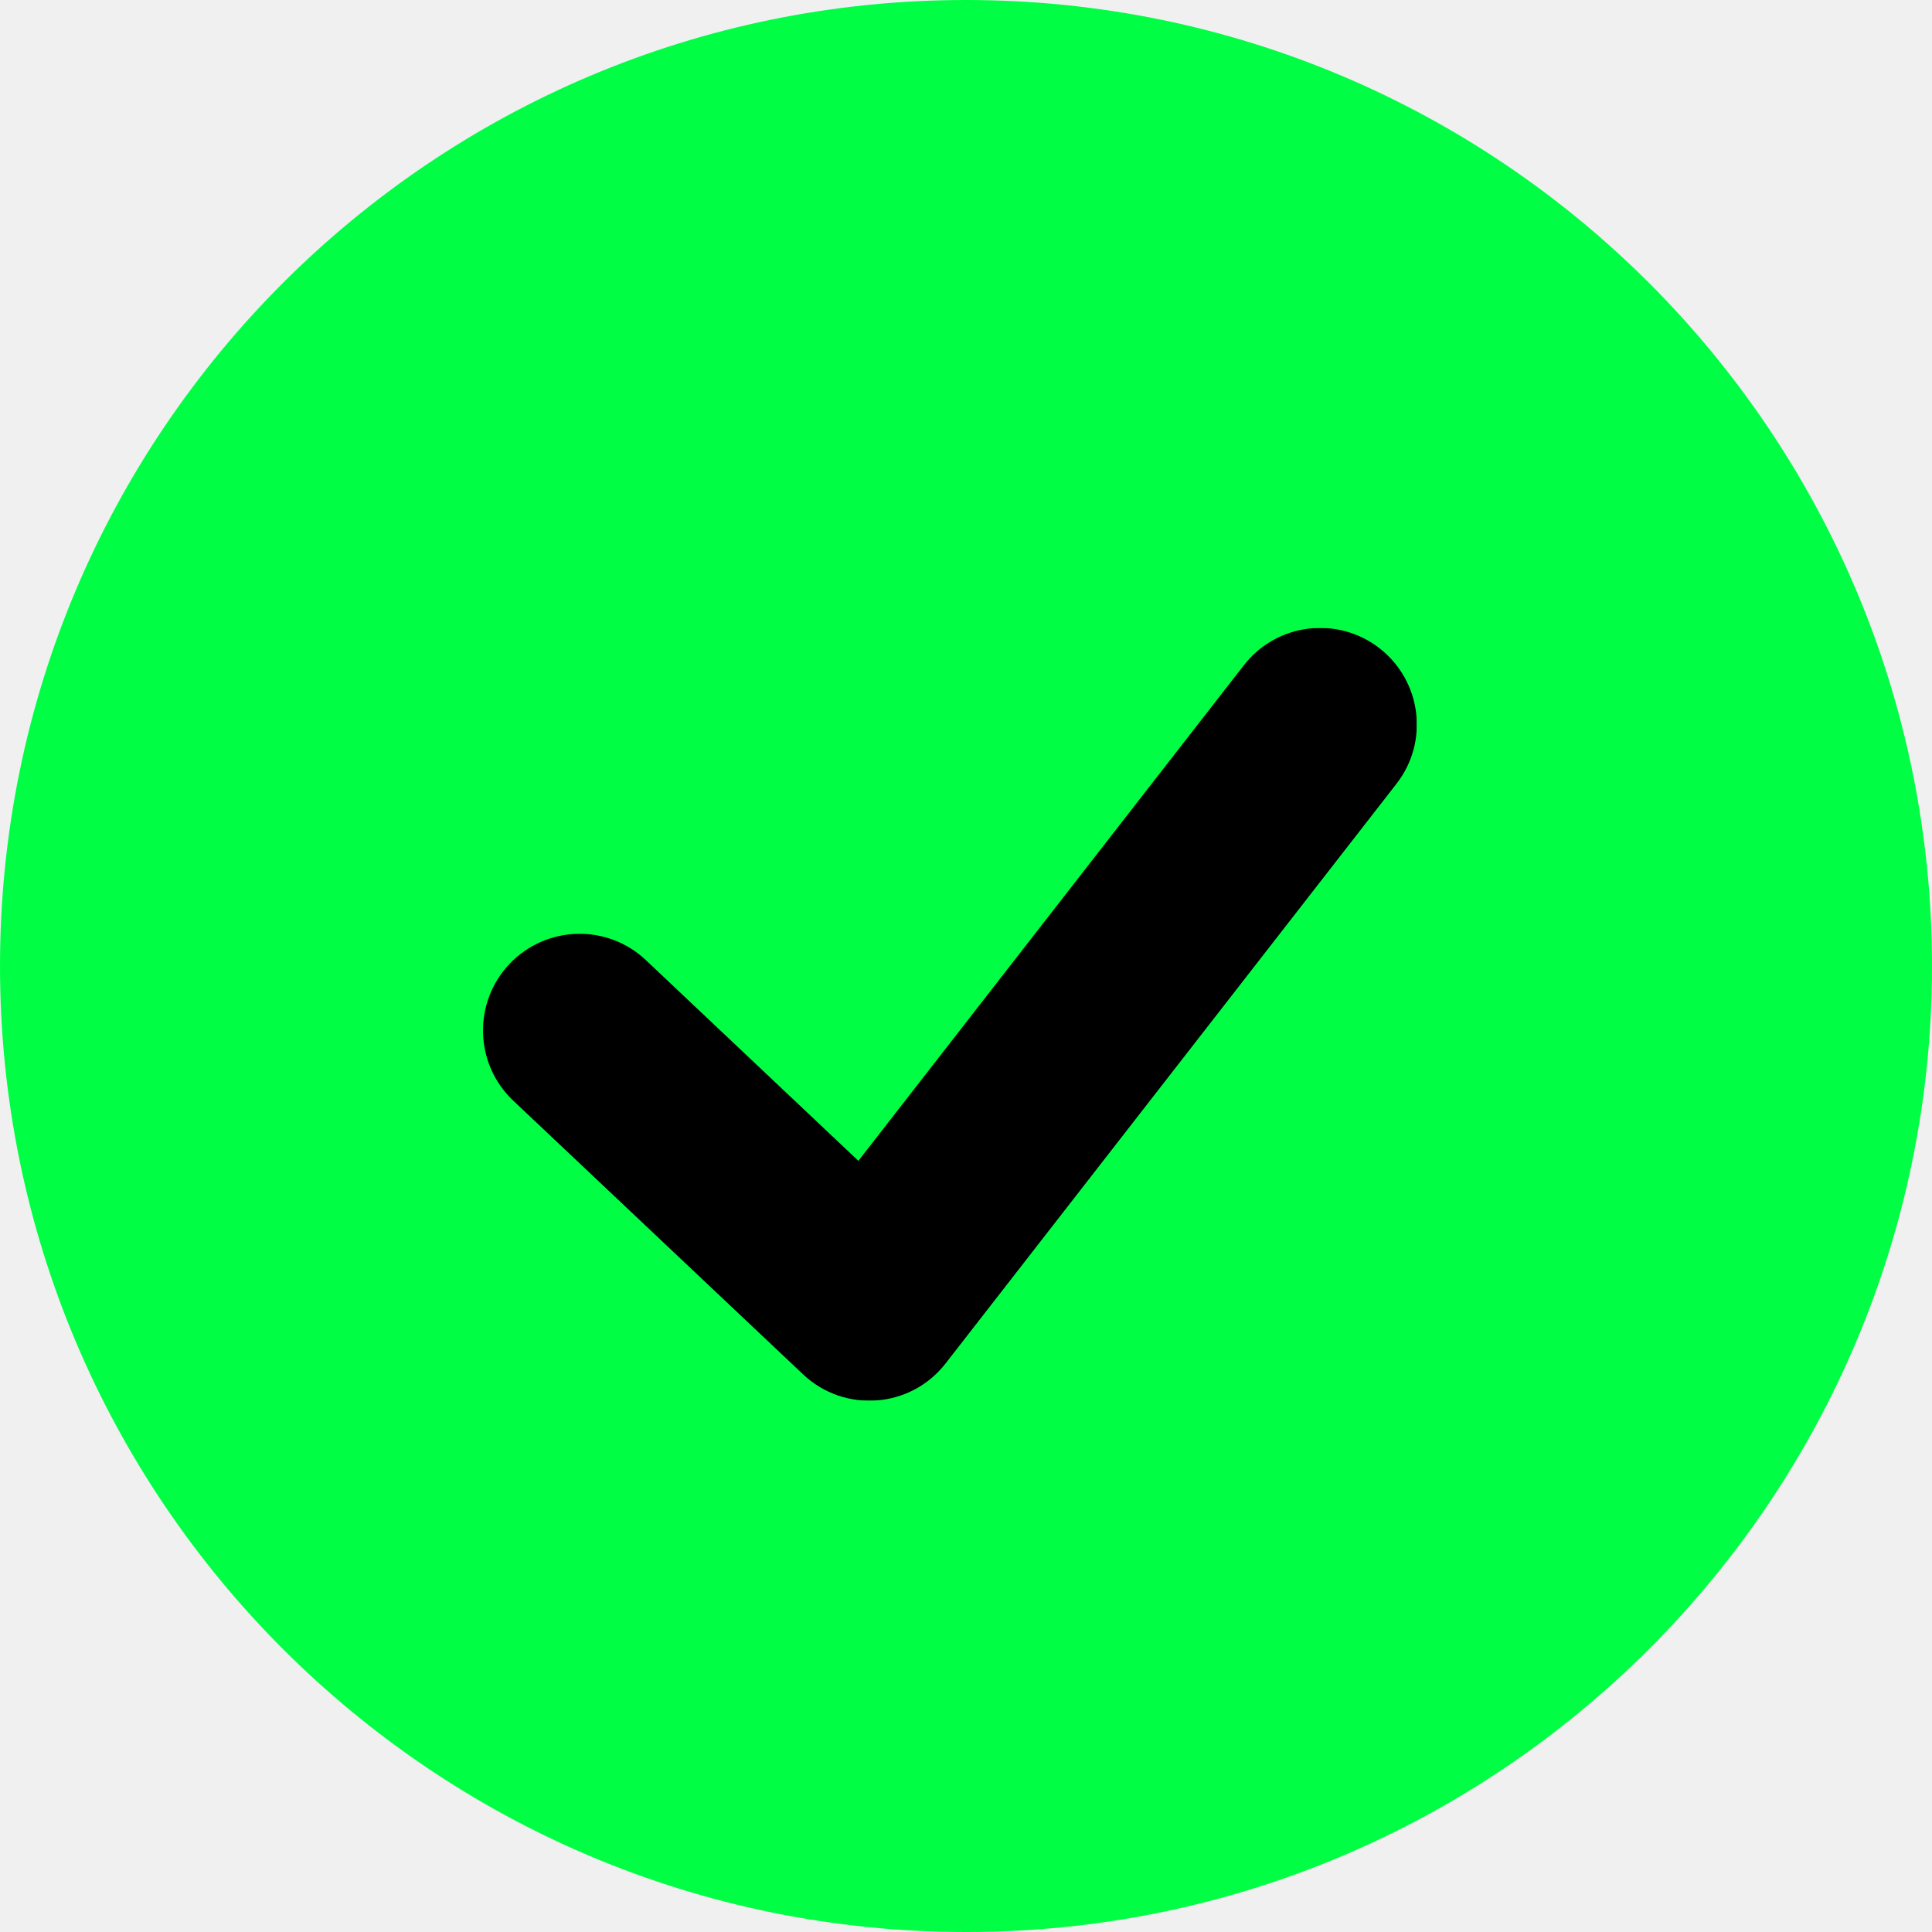
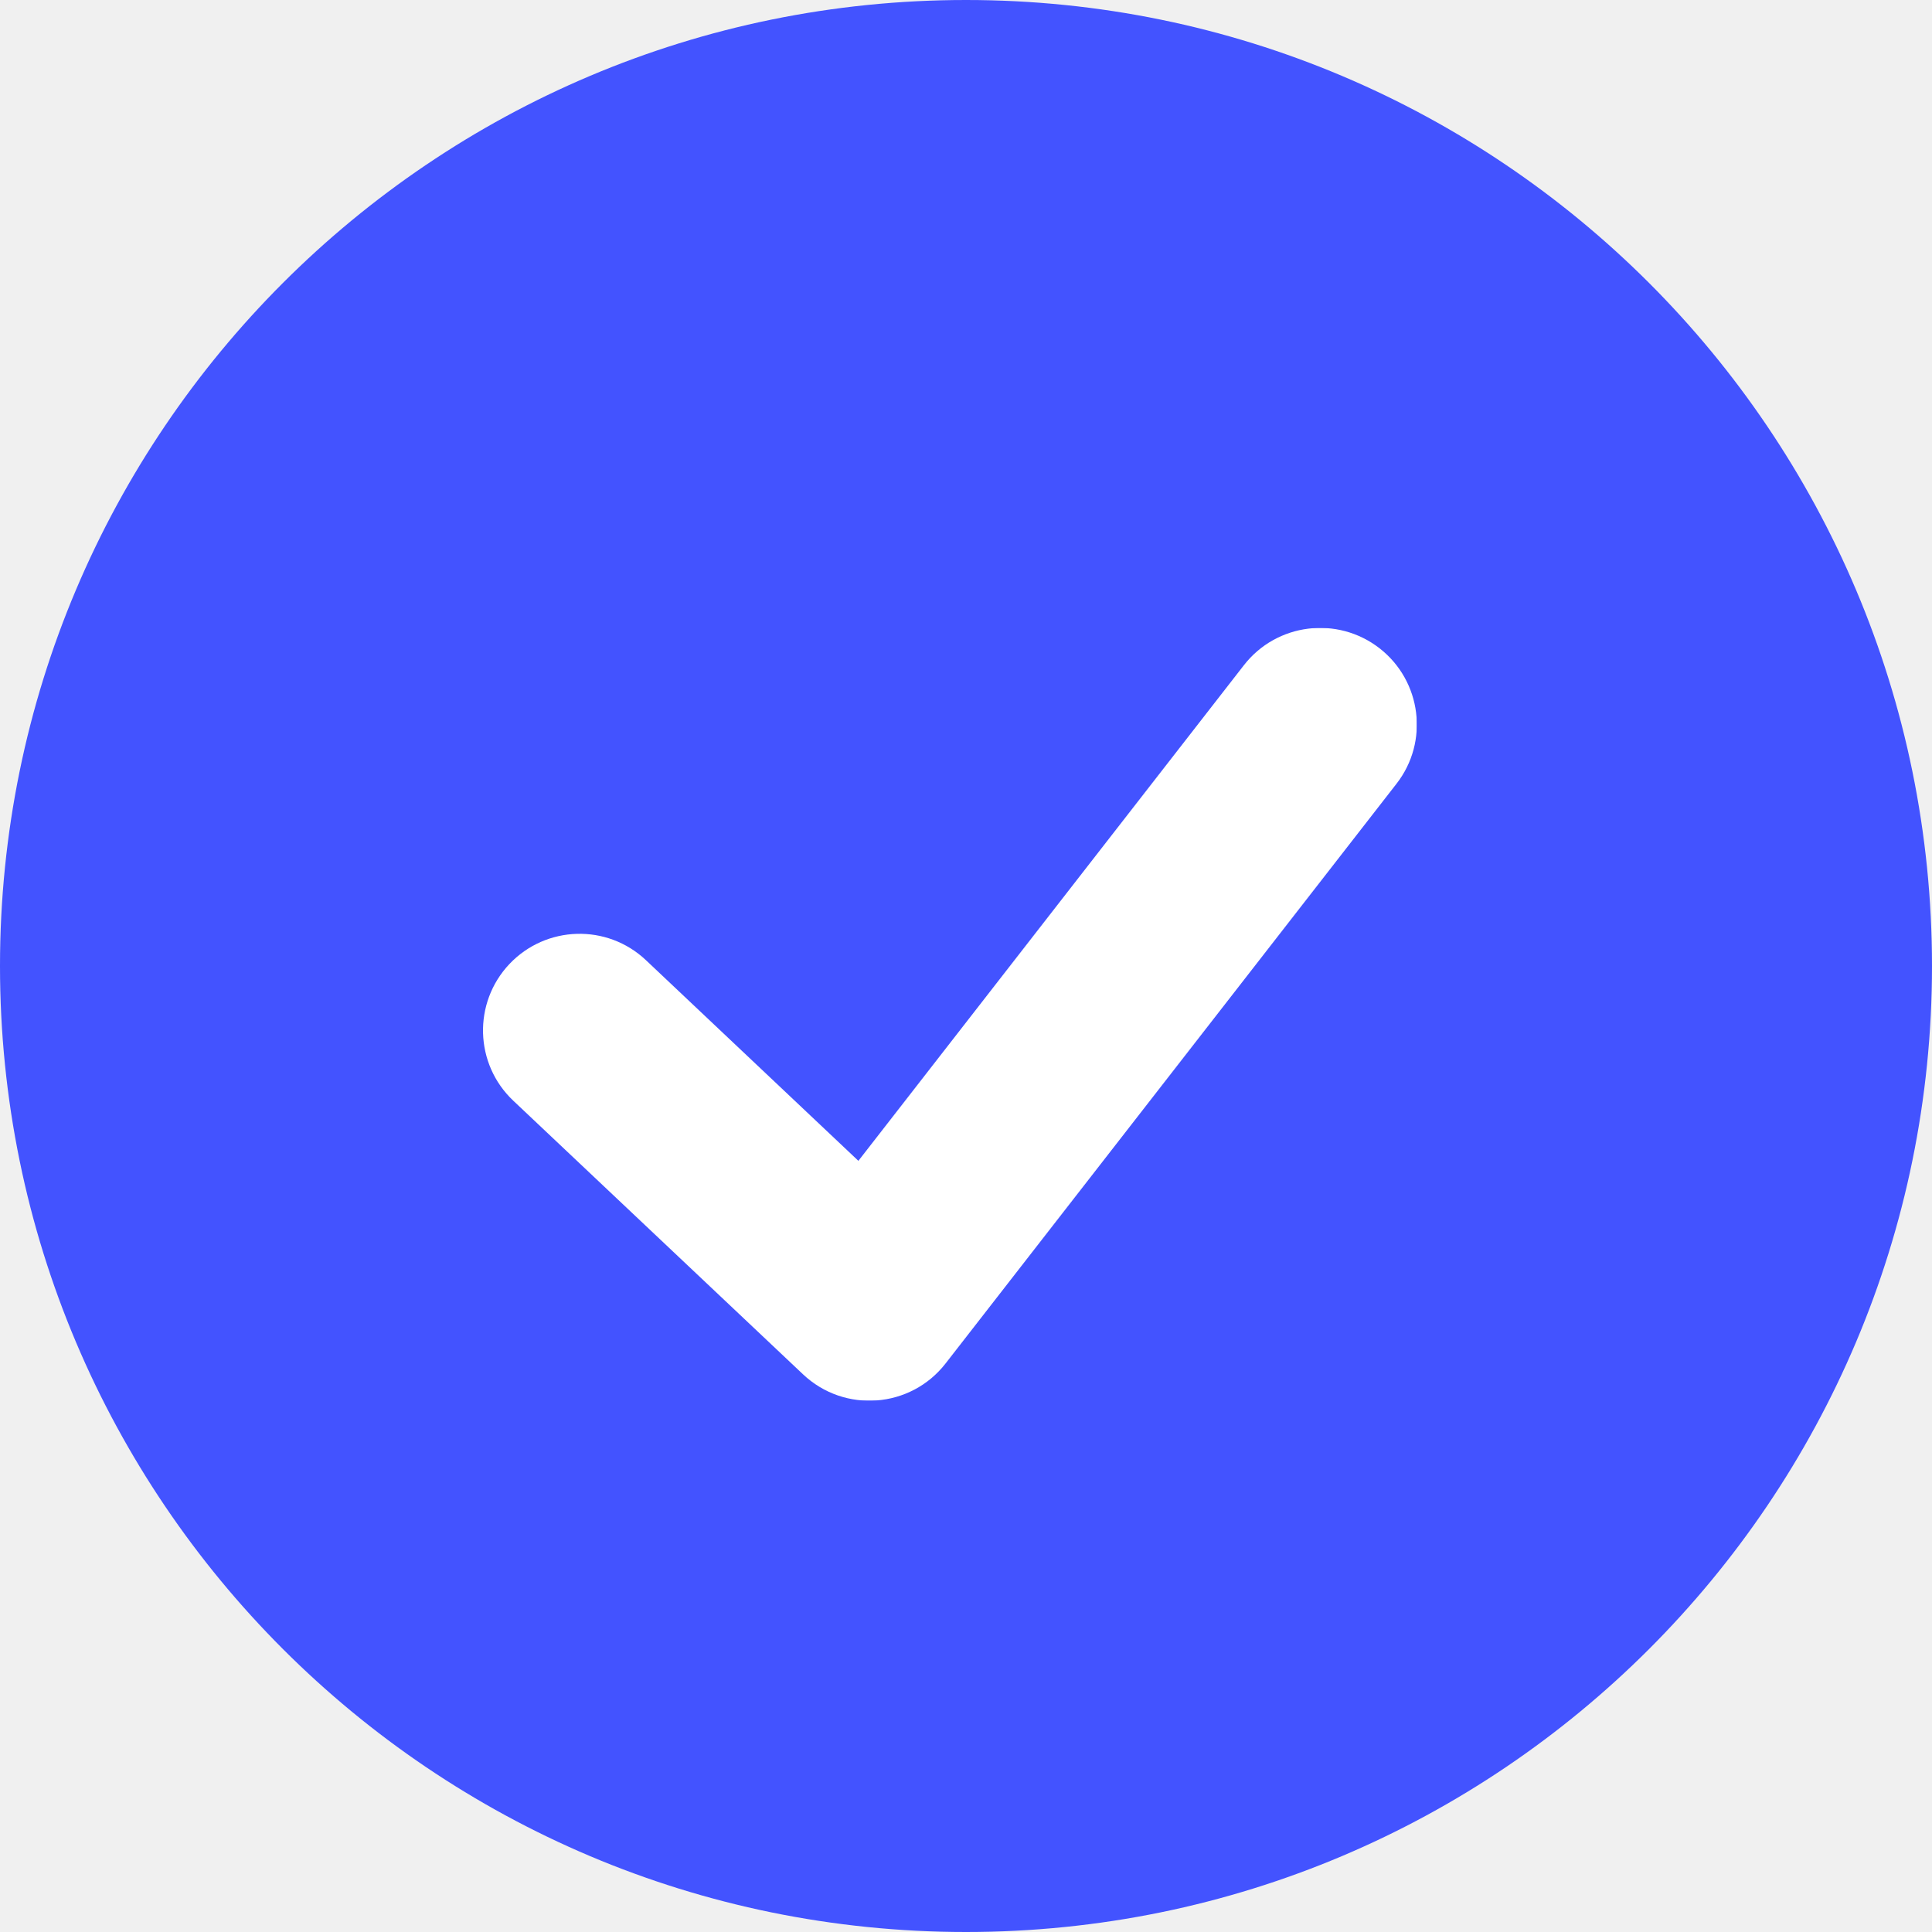
<svg xmlns="http://www.w3.org/2000/svg" width="20" height="20" viewBox="0 0 20 20" fill="none">
-   <circle cx="10" cy="10" r="10" fill="#00FF44" />
+   <circle cx="10" cy="10" r="10" fill="#4353FF" />
  <mask id="mask0" mask-type="alpha" maskUnits="userSpaceOnUse" x="5" y="6" width="10" height="9">
    <path fill-rule="evenodd" clip-rule="evenodd" d="M5 6.5H14.667V14.5H5V6.5Z" fill="white" />
  </mask>
  <g mask="url(#mask0)">
-     <path fill-rule="evenodd" clip-rule="evenodd" d="M6.687 9.94C6.285 9.56 5.652 9.579 5.273 9.98C4.894 10.382 4.912 11.015 5.313 11.394L8.313 14.227C8.742 14.632 9.427 14.58 9.789 14.114L14.456 8.114C14.796 7.678 14.716 7.05 14.281 6.711C13.845 6.372 13.216 6.45 12.877 6.886L8.886 12.017L6.687 9.94Z" fill="black" />
+     <path fill-rule="evenodd" clip-rule="evenodd" d="M6.687 9.94C6.285 9.56 5.652 9.579 5.273 9.98C4.894 10.382 4.912 11.015 5.313 11.394L8.313 14.227C8.742 14.632 9.427 14.58 9.789 14.114L14.456 8.114C14.796 7.678 14.716 7.05 14.281 6.711C13.845 6.372 13.216 6.45 12.877 6.886L8.886 12.017L6.687 9.94Z" fill="white" />
  </g>
</svg>
